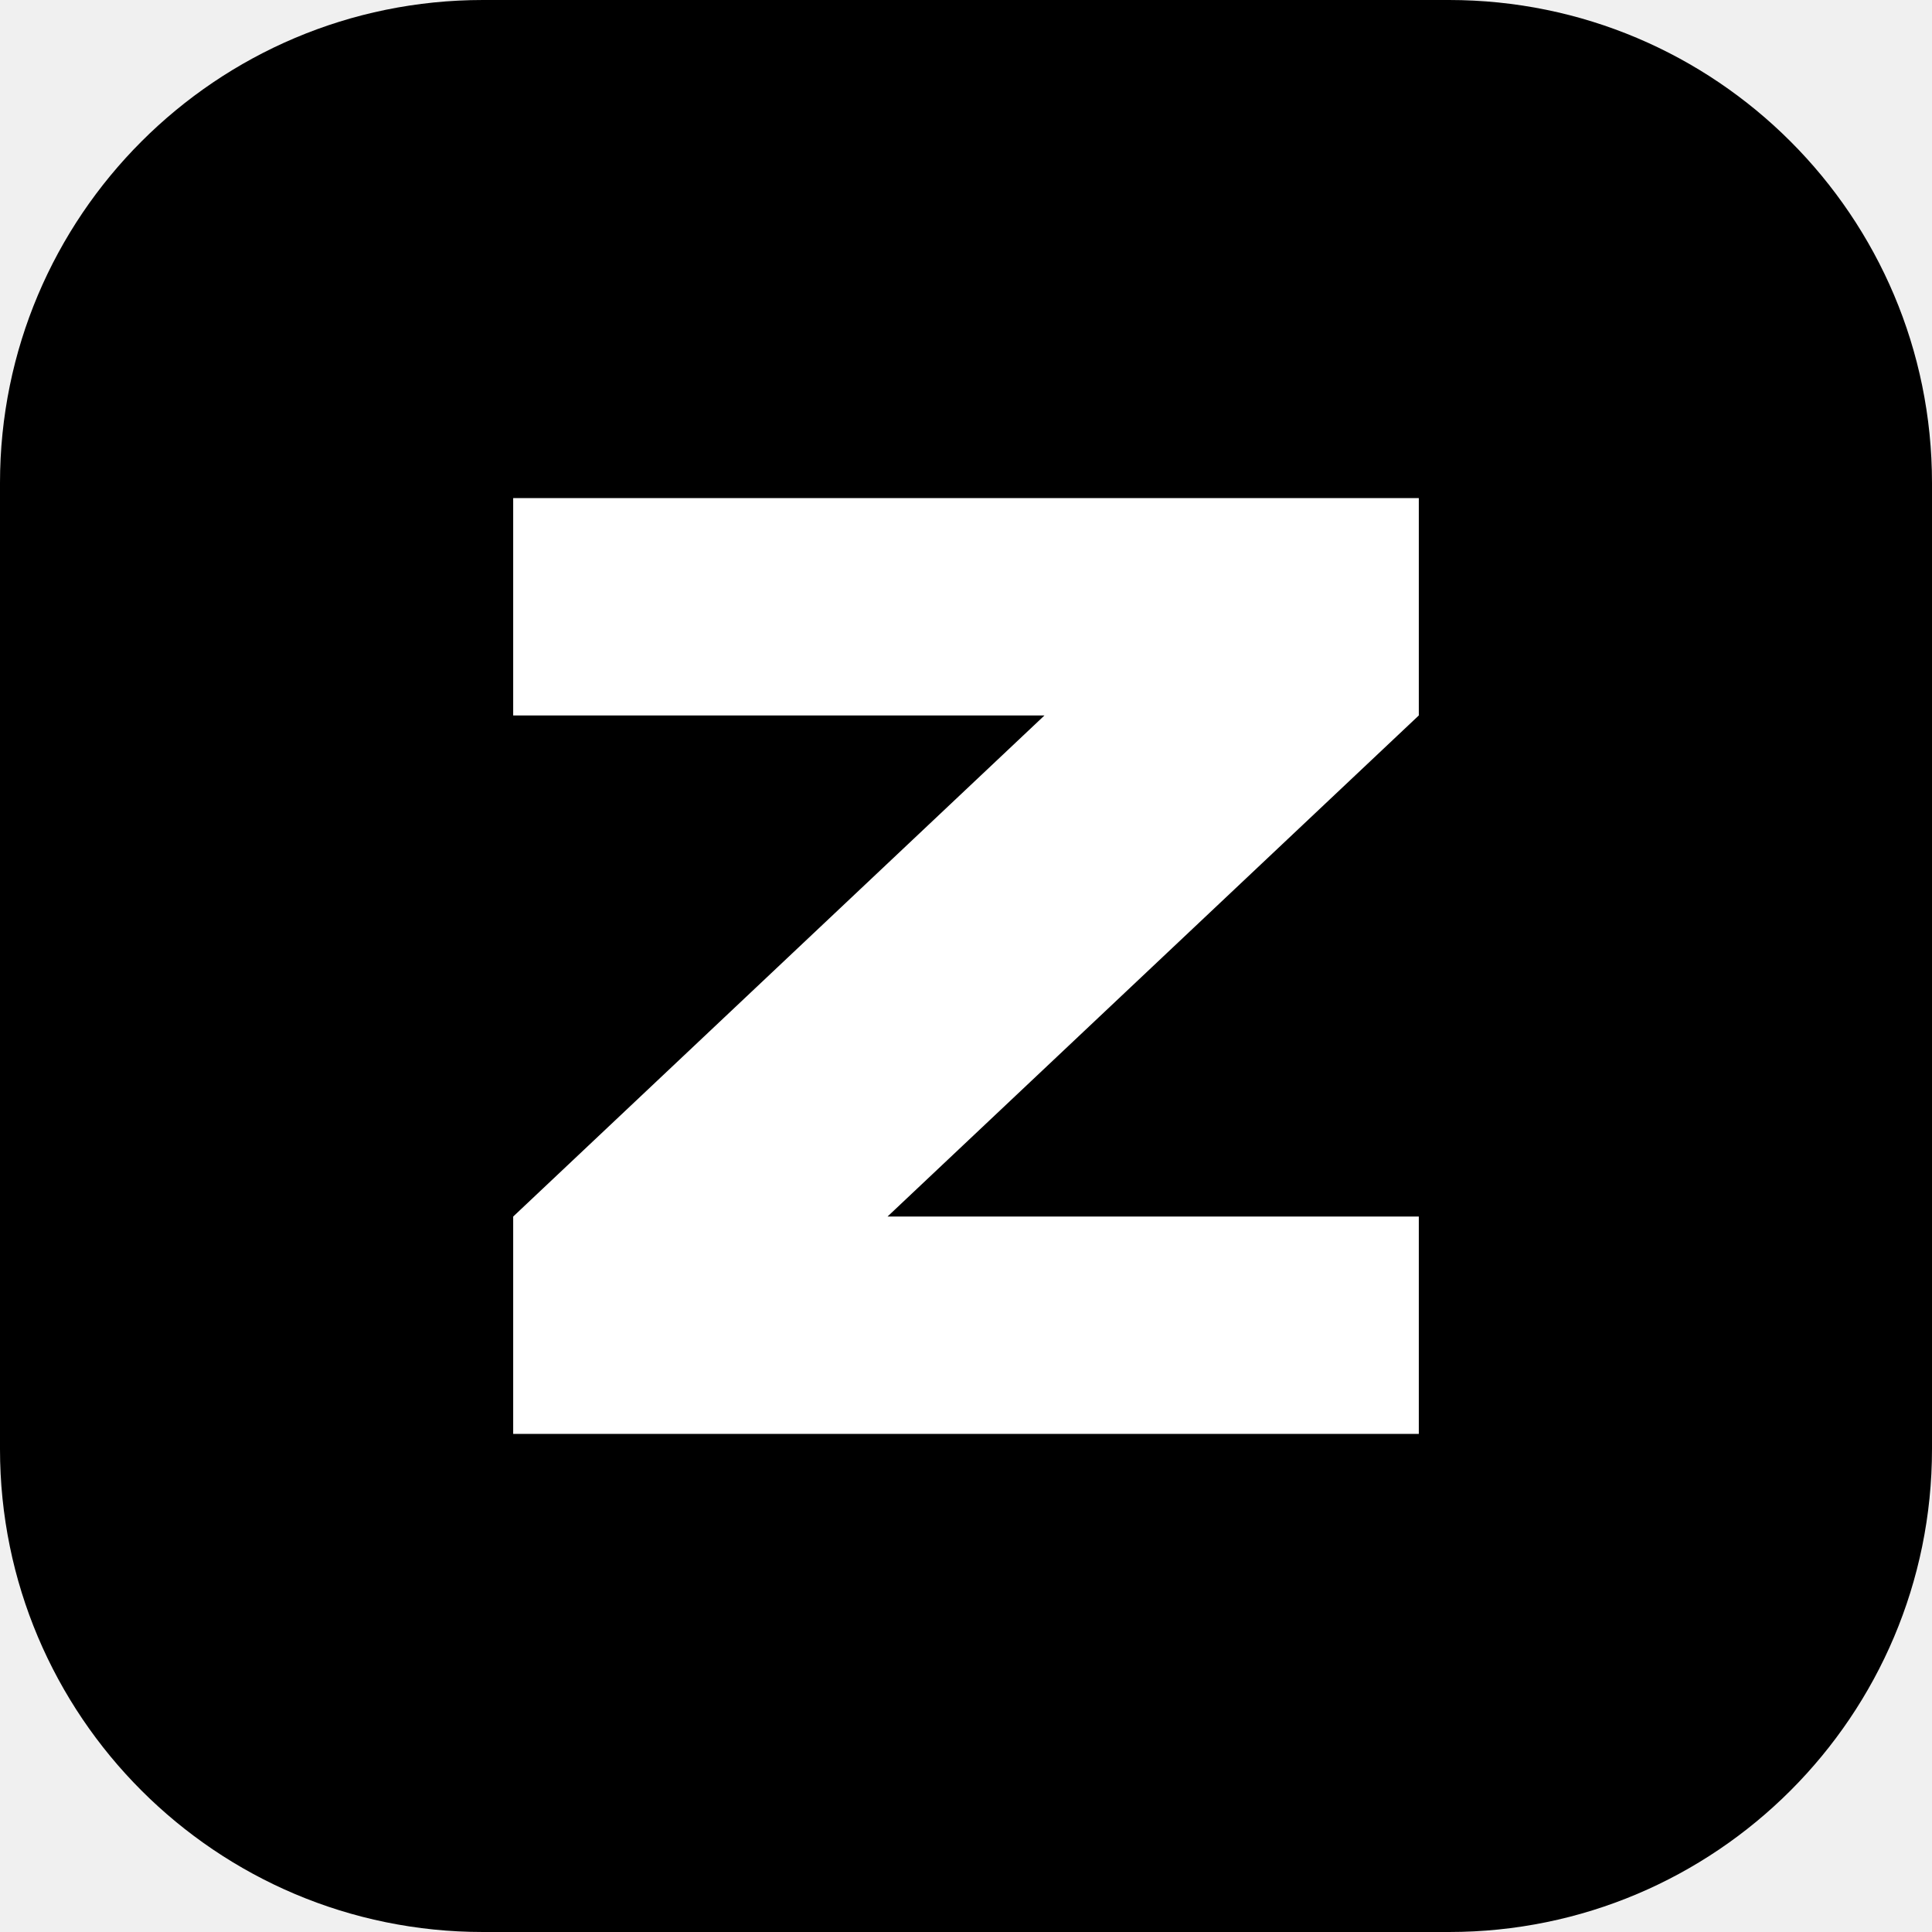
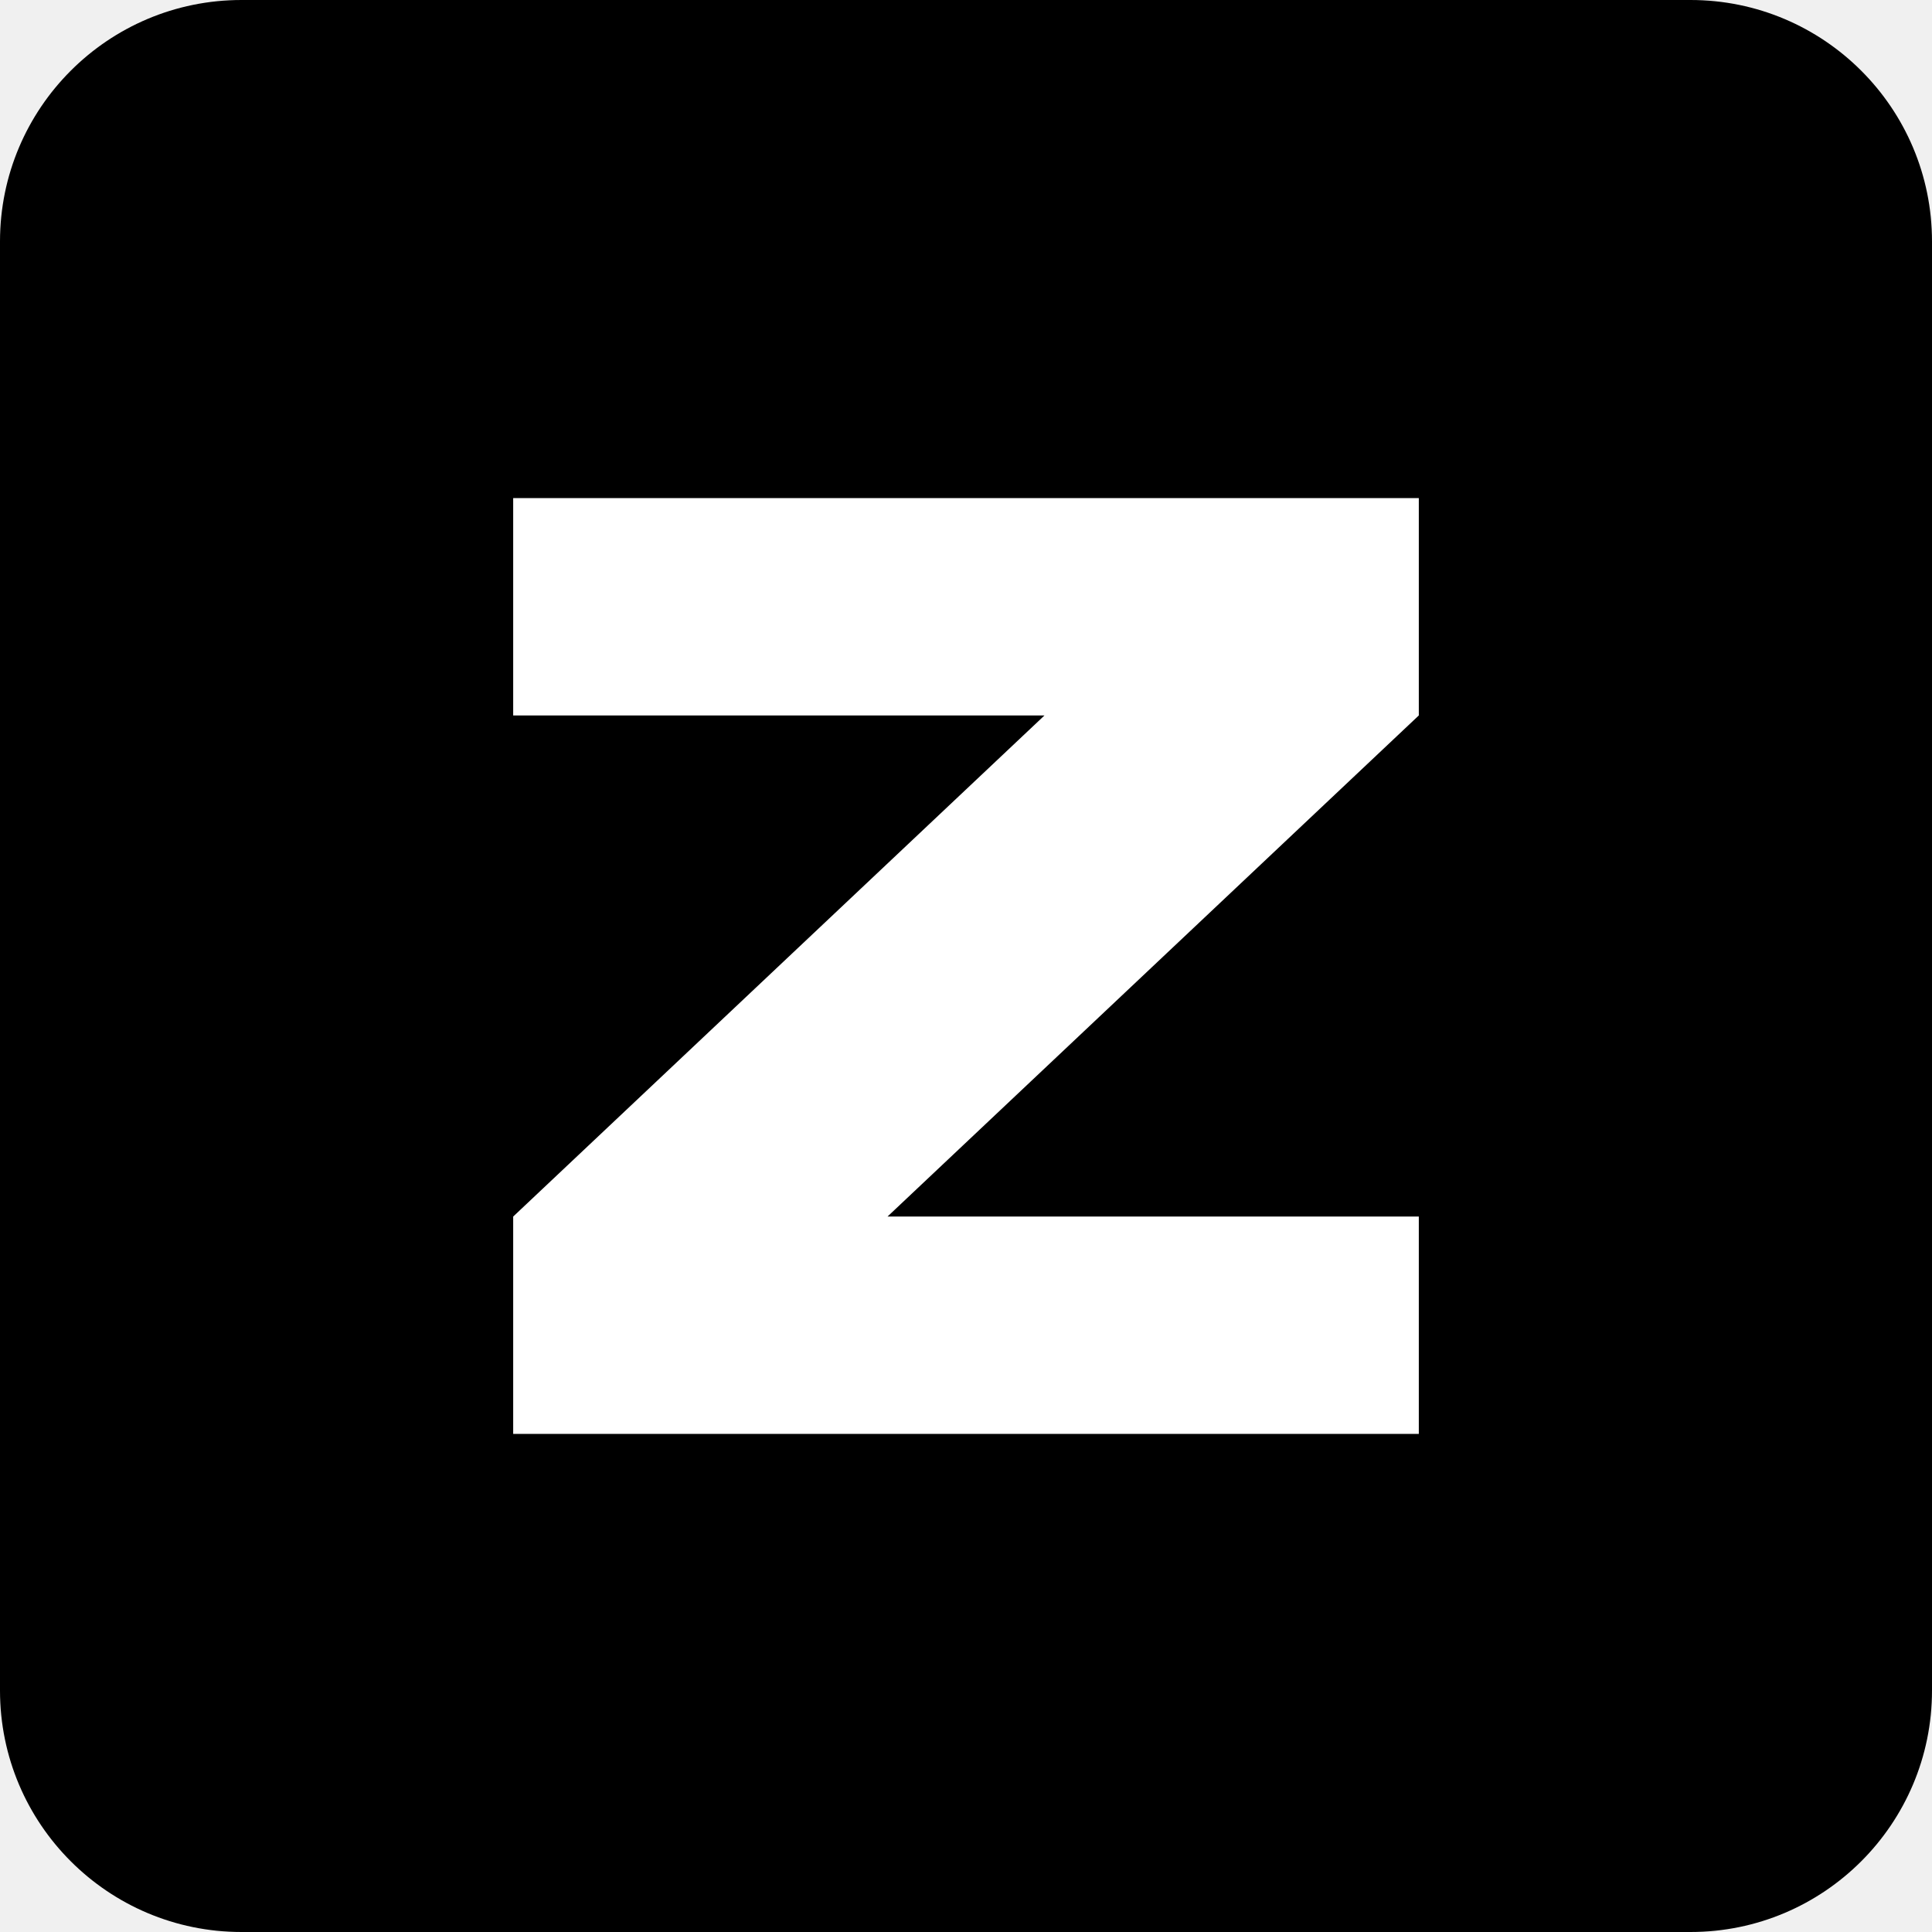
<svg xmlns="http://www.w3.org/2000/svg" viewBox="0 0 64 64" role="img" aria-label="Zaffre">
-   <rect width="64" height="64" rx="16" fill="currentColor" />
+   <rect width="64" height="64" rx="8" fill="currentColor" />
  <path d="M17 16.5h30v7.2L29.4 40.3H47v7.2H17v-7.2l17.6-16.6H17z" fill="#FFFFFF" />
</svg>
